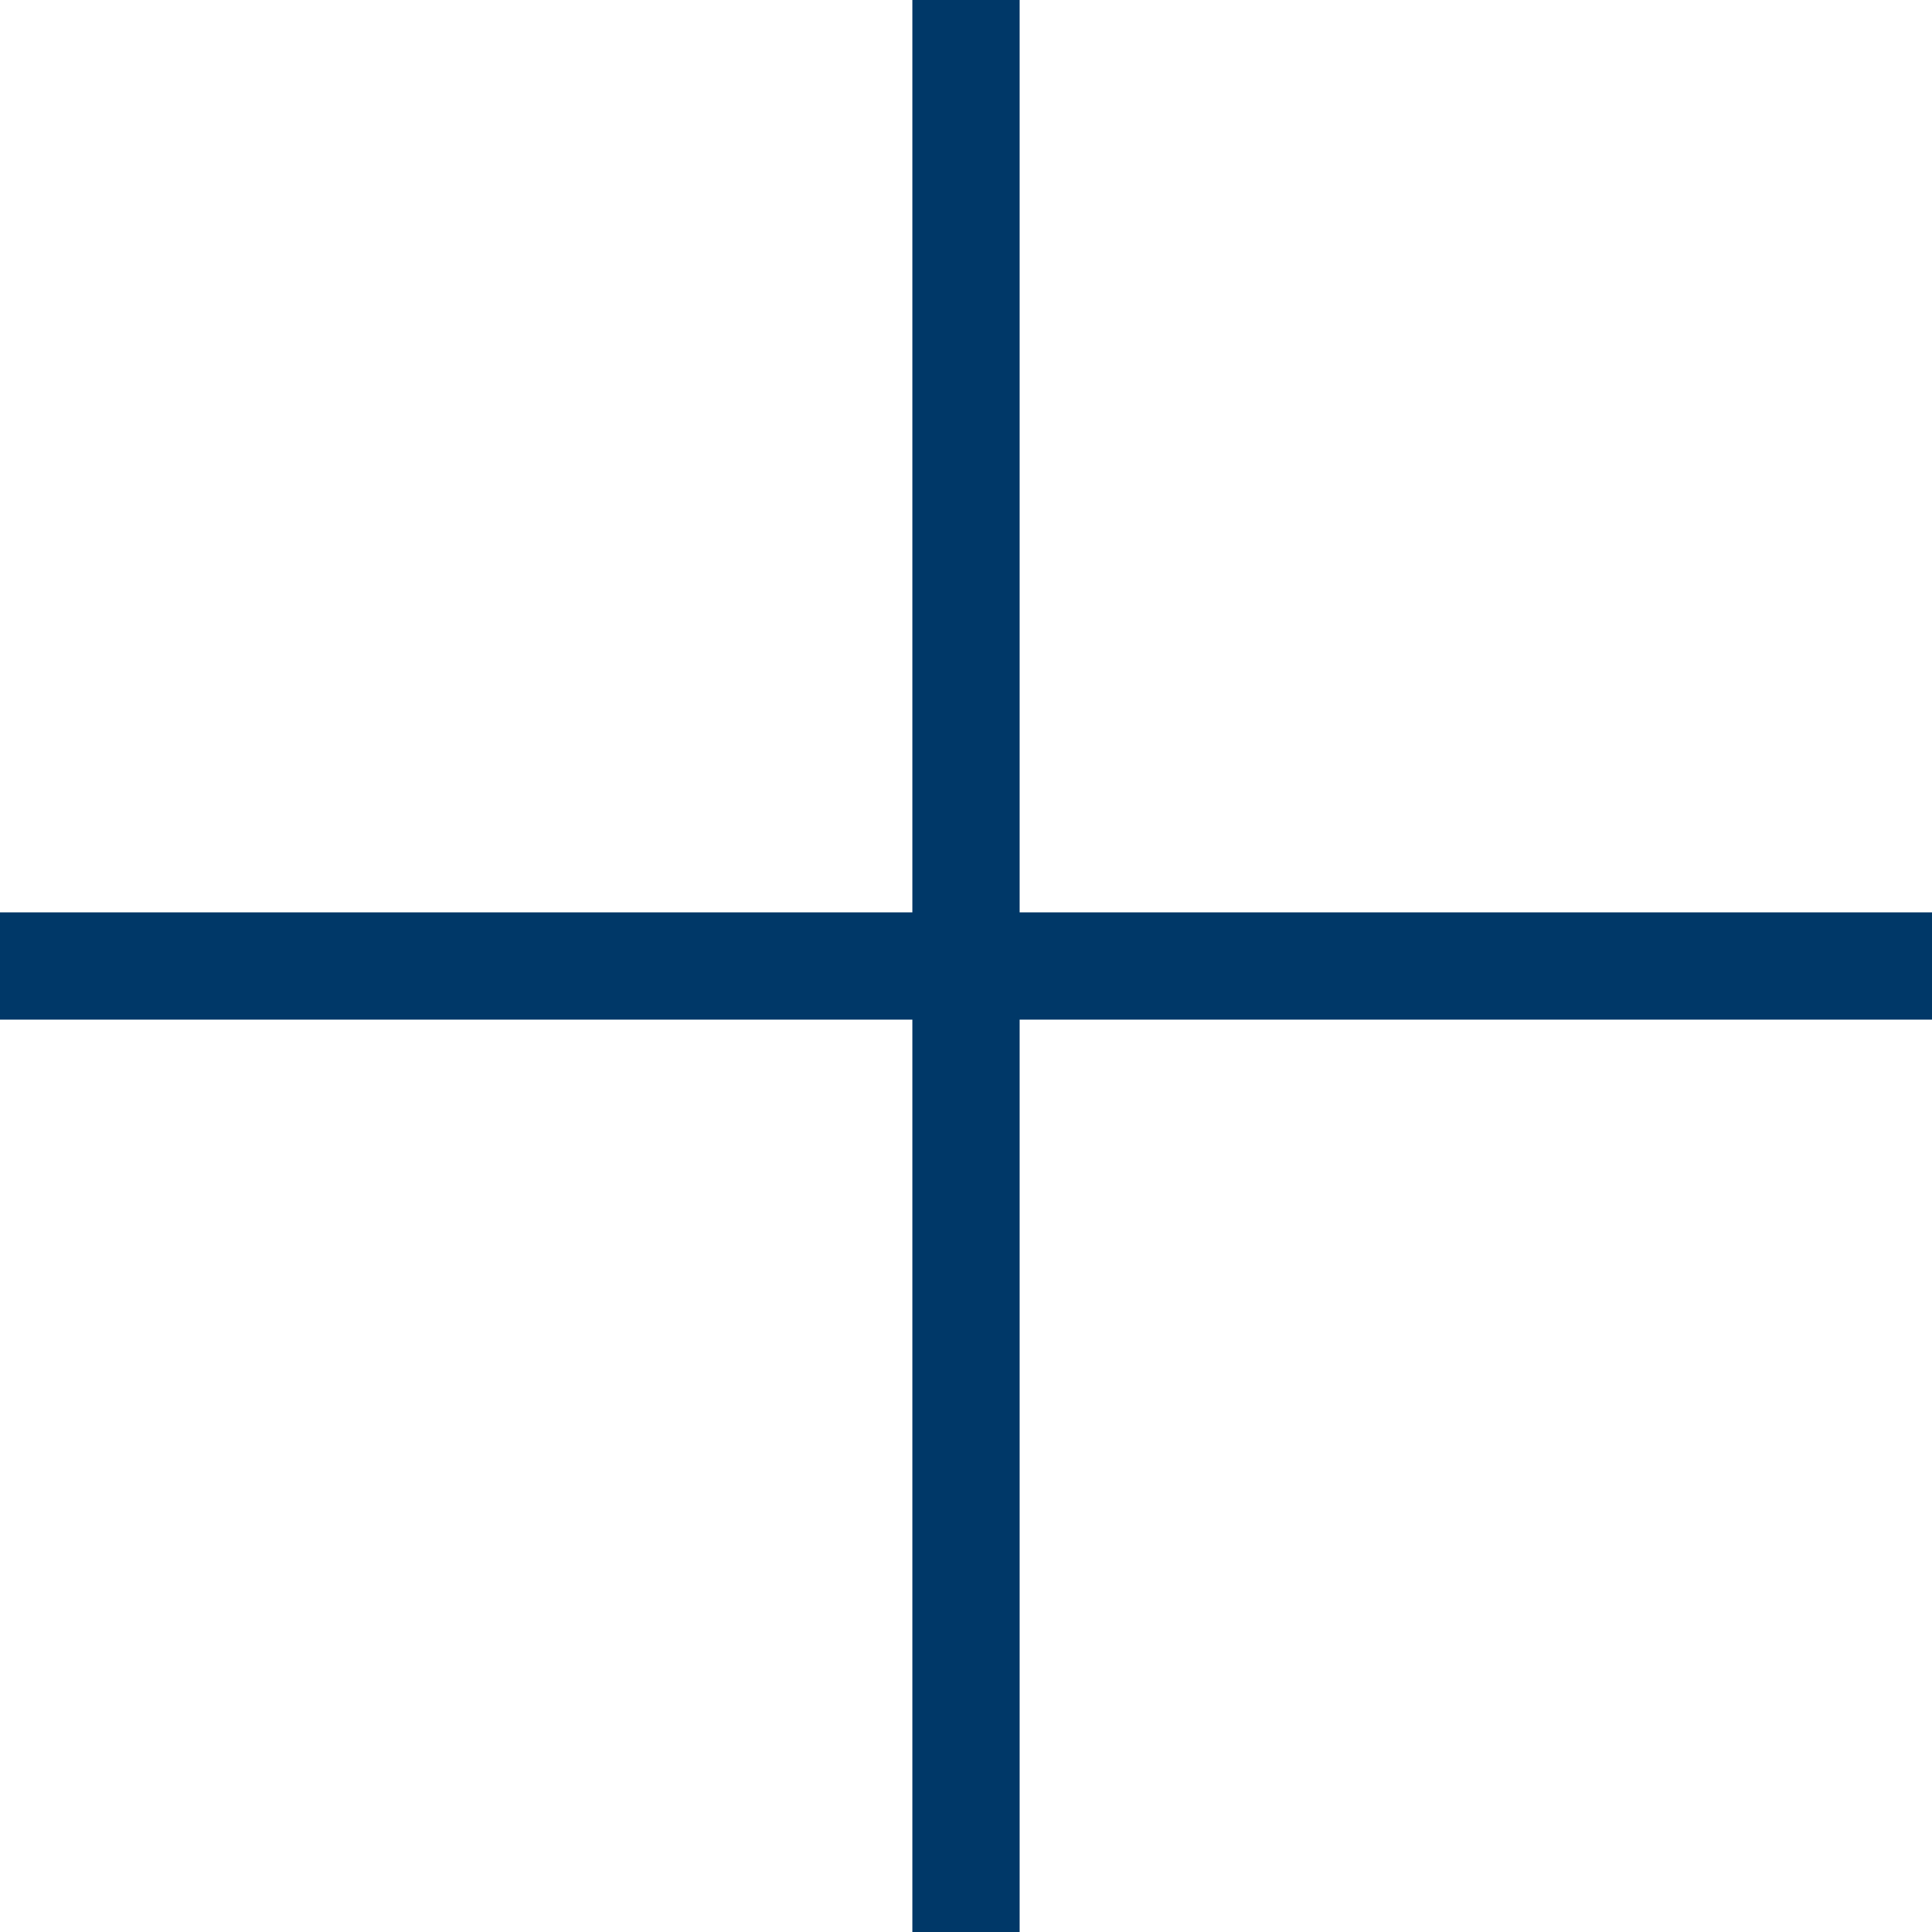
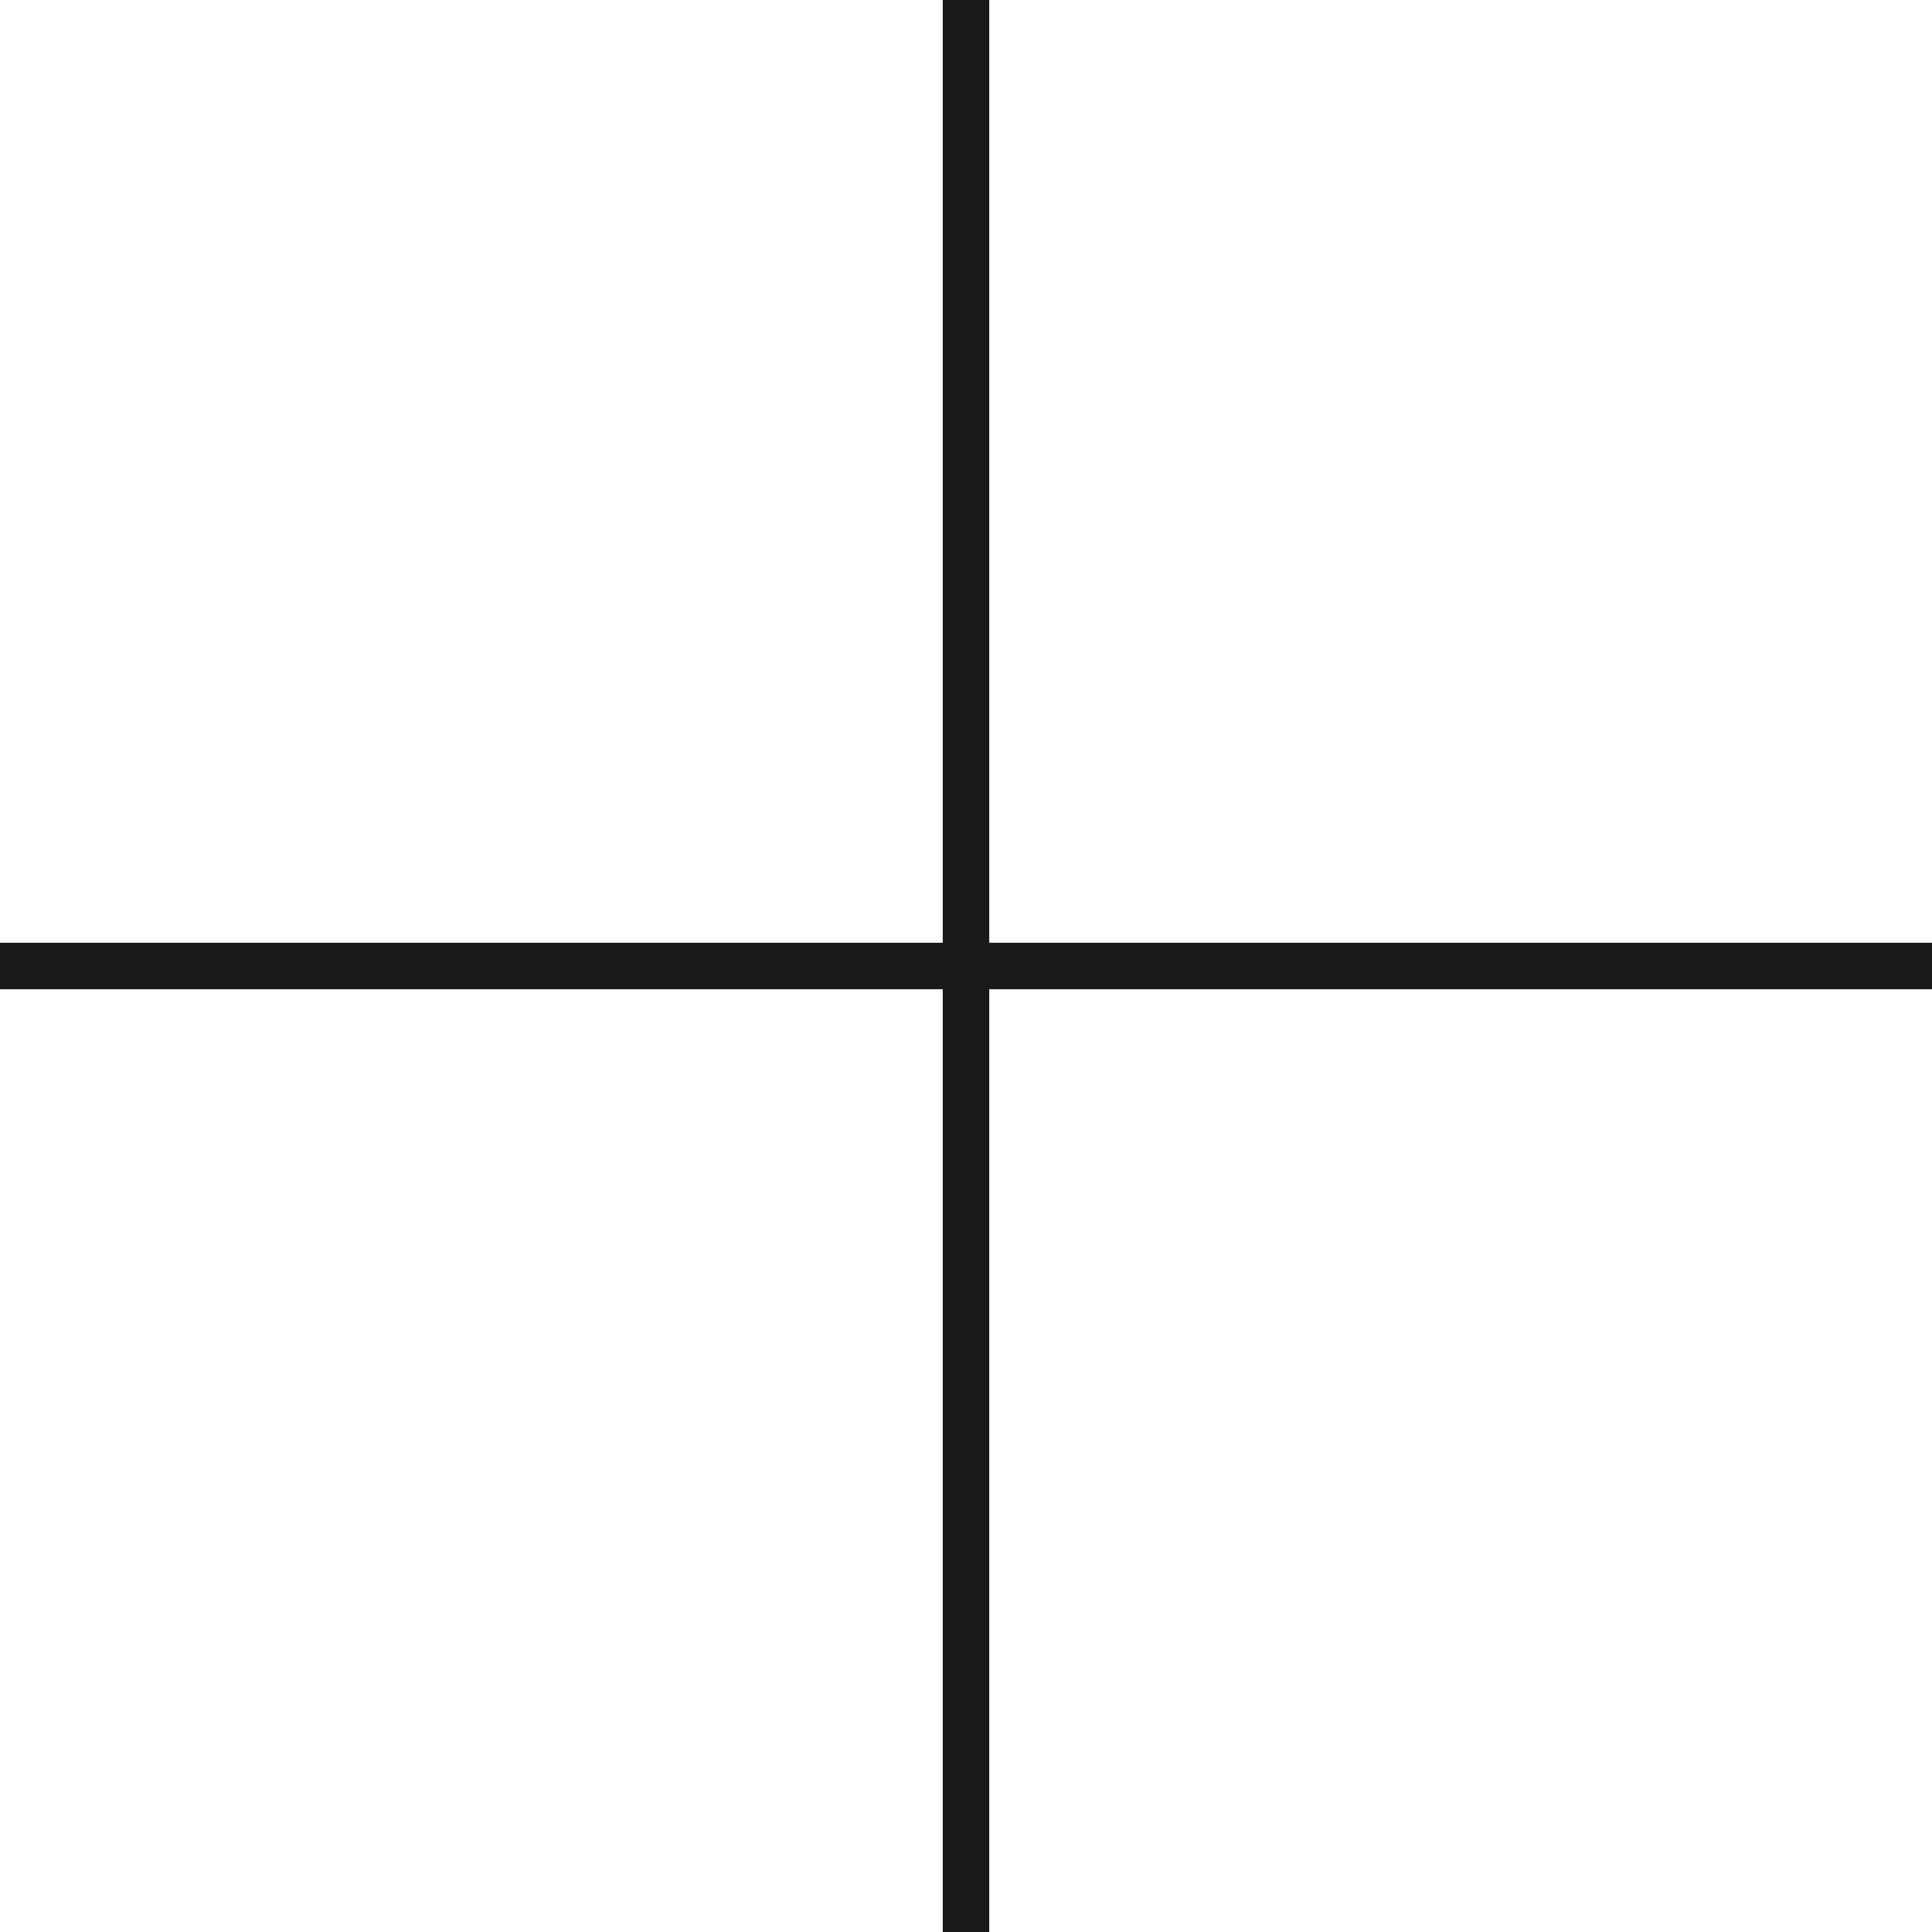
- <svg xmlns="http://www.w3.org/2000/svg" viewBox="-1420.5 -174.5 18 18">
+ <svg xmlns="http://www.w3.org/2000/svg" viewBox="0 0 41.57 41.57">
  <defs>
    <style>
      .cls-1 {
        fill: none;
-         stroke: #003868;
+         stroke: #1a1a1a;
      }
    </style>
  </defs>
-   <g id="Gruppe_65" data-name="Gruppe 65" transform="translate(-1448 -418)">
-     <line id="Linie_12" data-name="Linie 12" class="cls-1" x2="18" transform="translate(27.5 252.5)" />
-     <line id="Linie_13" data-name="Linie 13" class="cls-1" x2="18" transform="translate(36.5 243.5) rotate(90)" />
+   <g id="icon-bs-add" transform="translate(-27.5 -243.5)">
+     <line id="Linie_12" data-name="Linie 12" class="cls-1" x2="41.57" transform="translate(27.5 264.285)" />
+     <line id="Linie_13" data-name="Linie 13" class="cls-1" x2="41.57" transform="translate(48.285 243.5) rotate(90)" />
  </g>
</svg>
